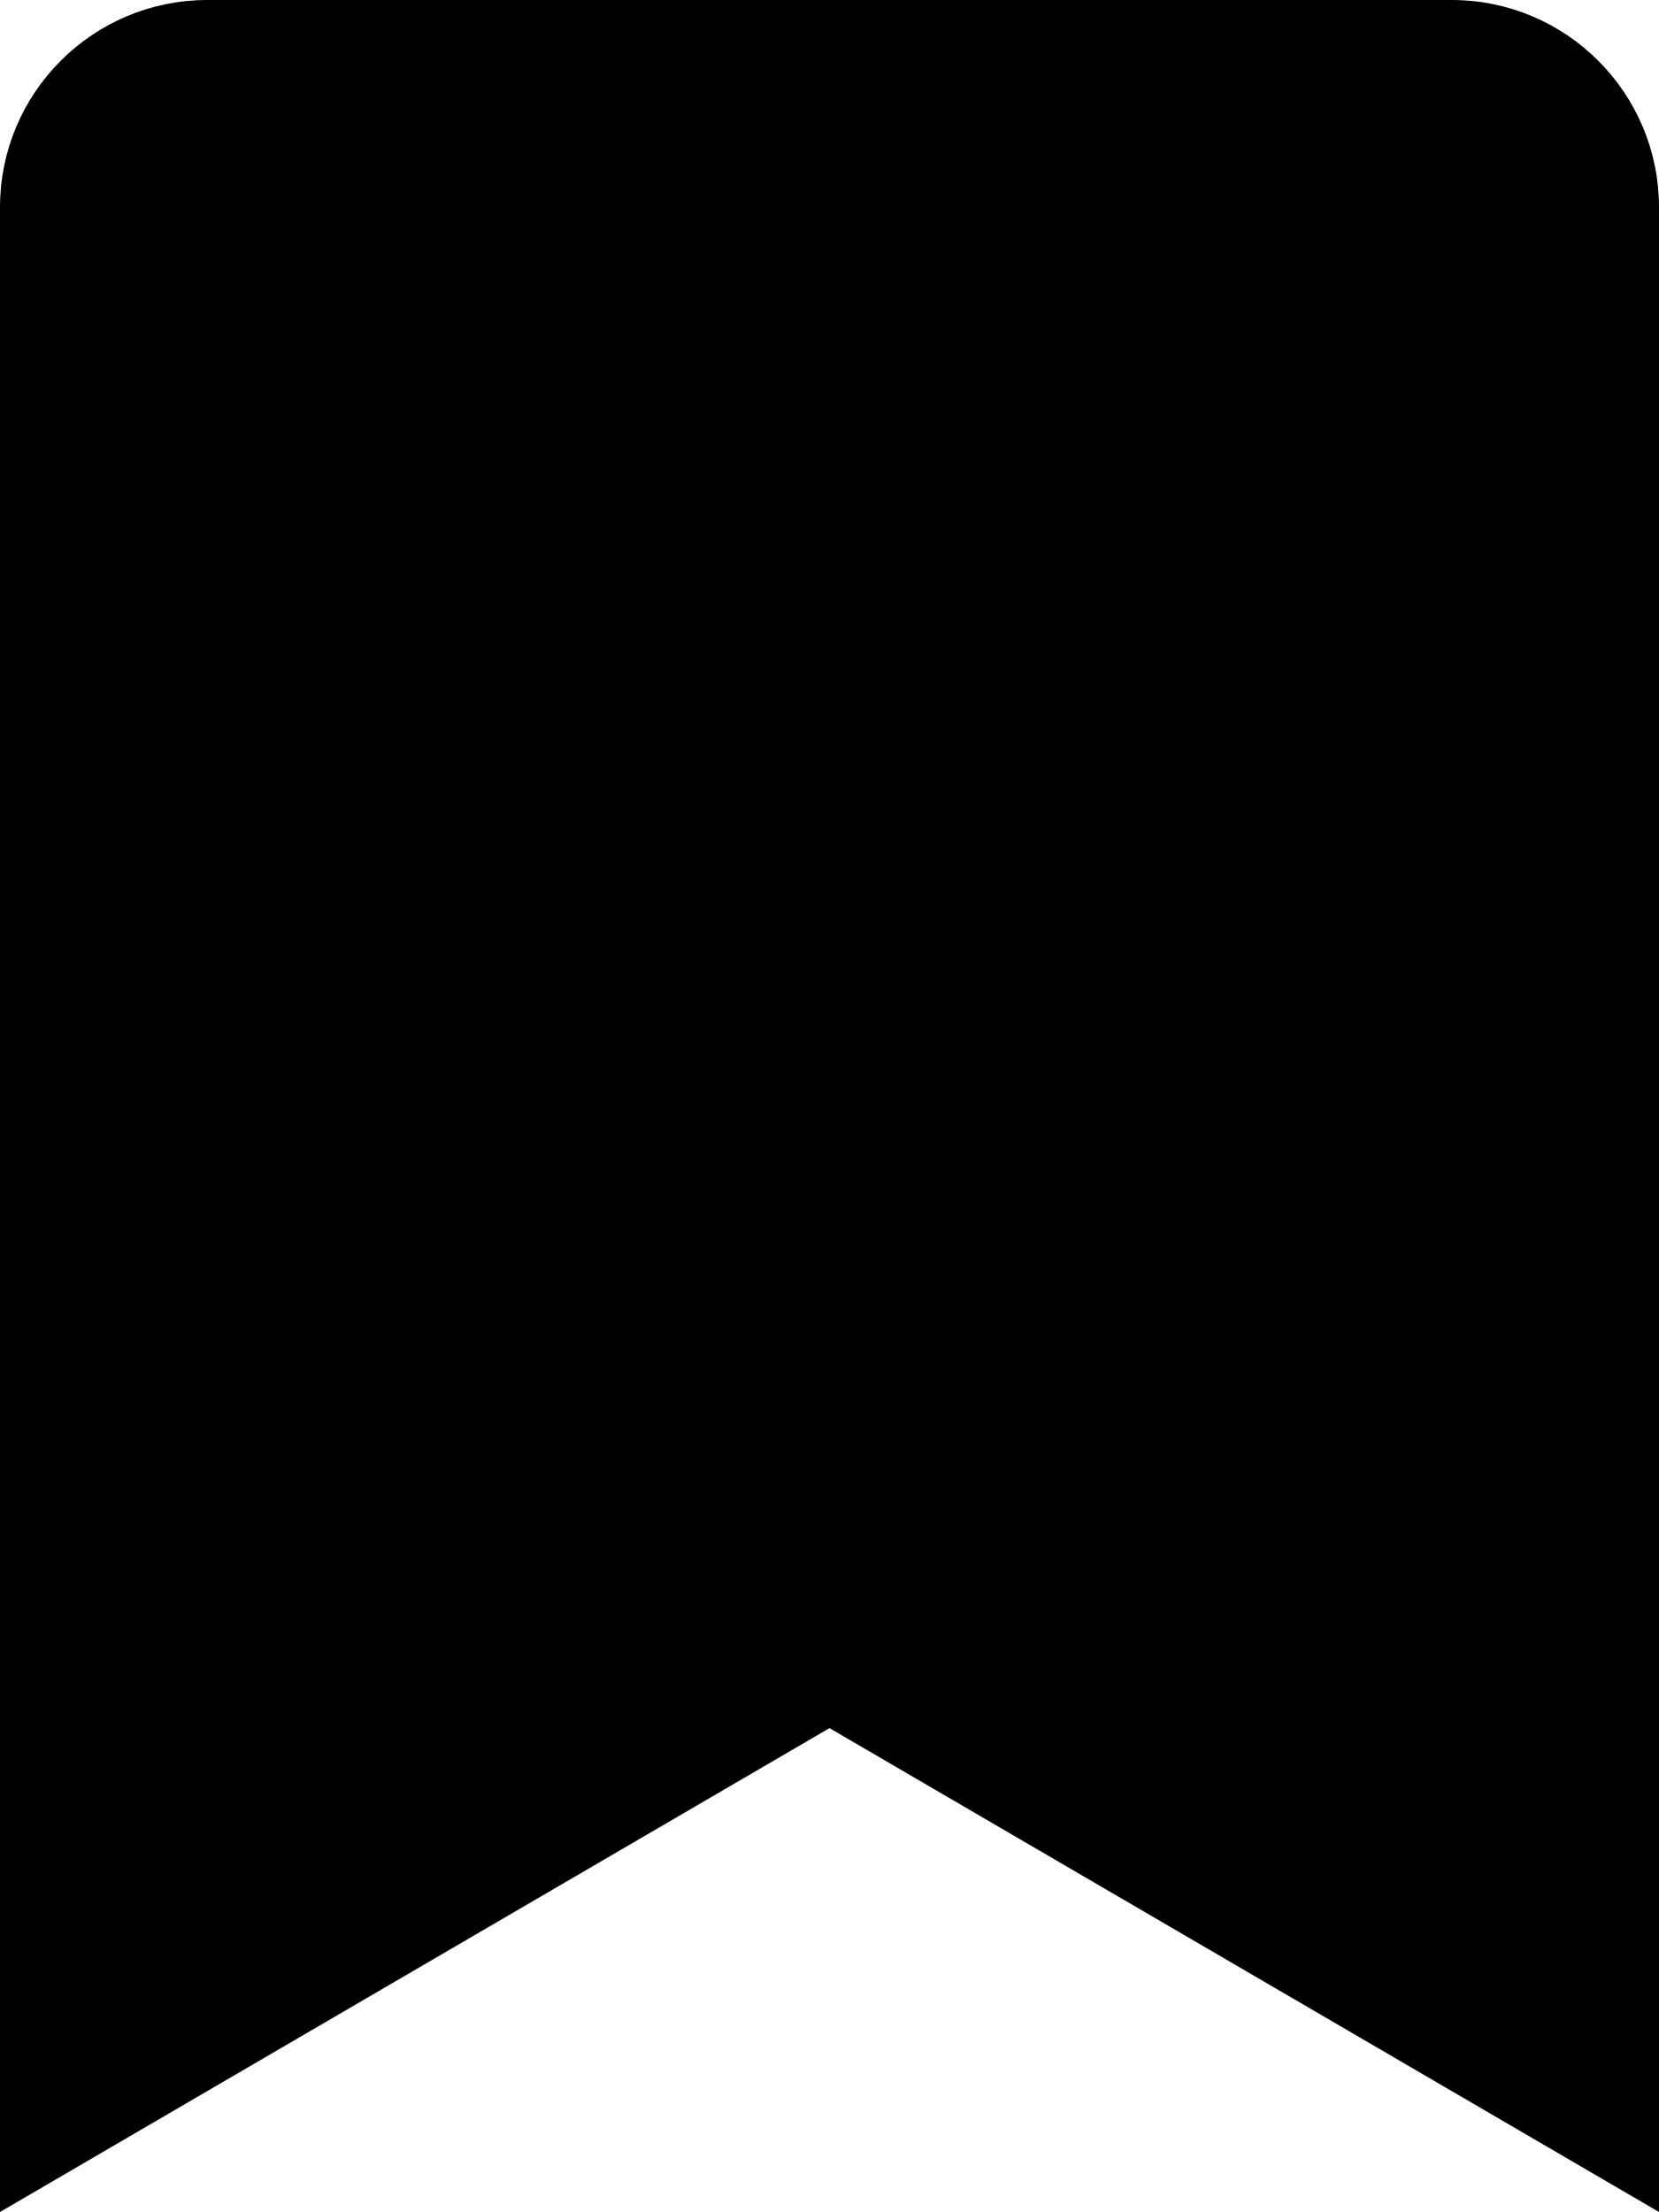
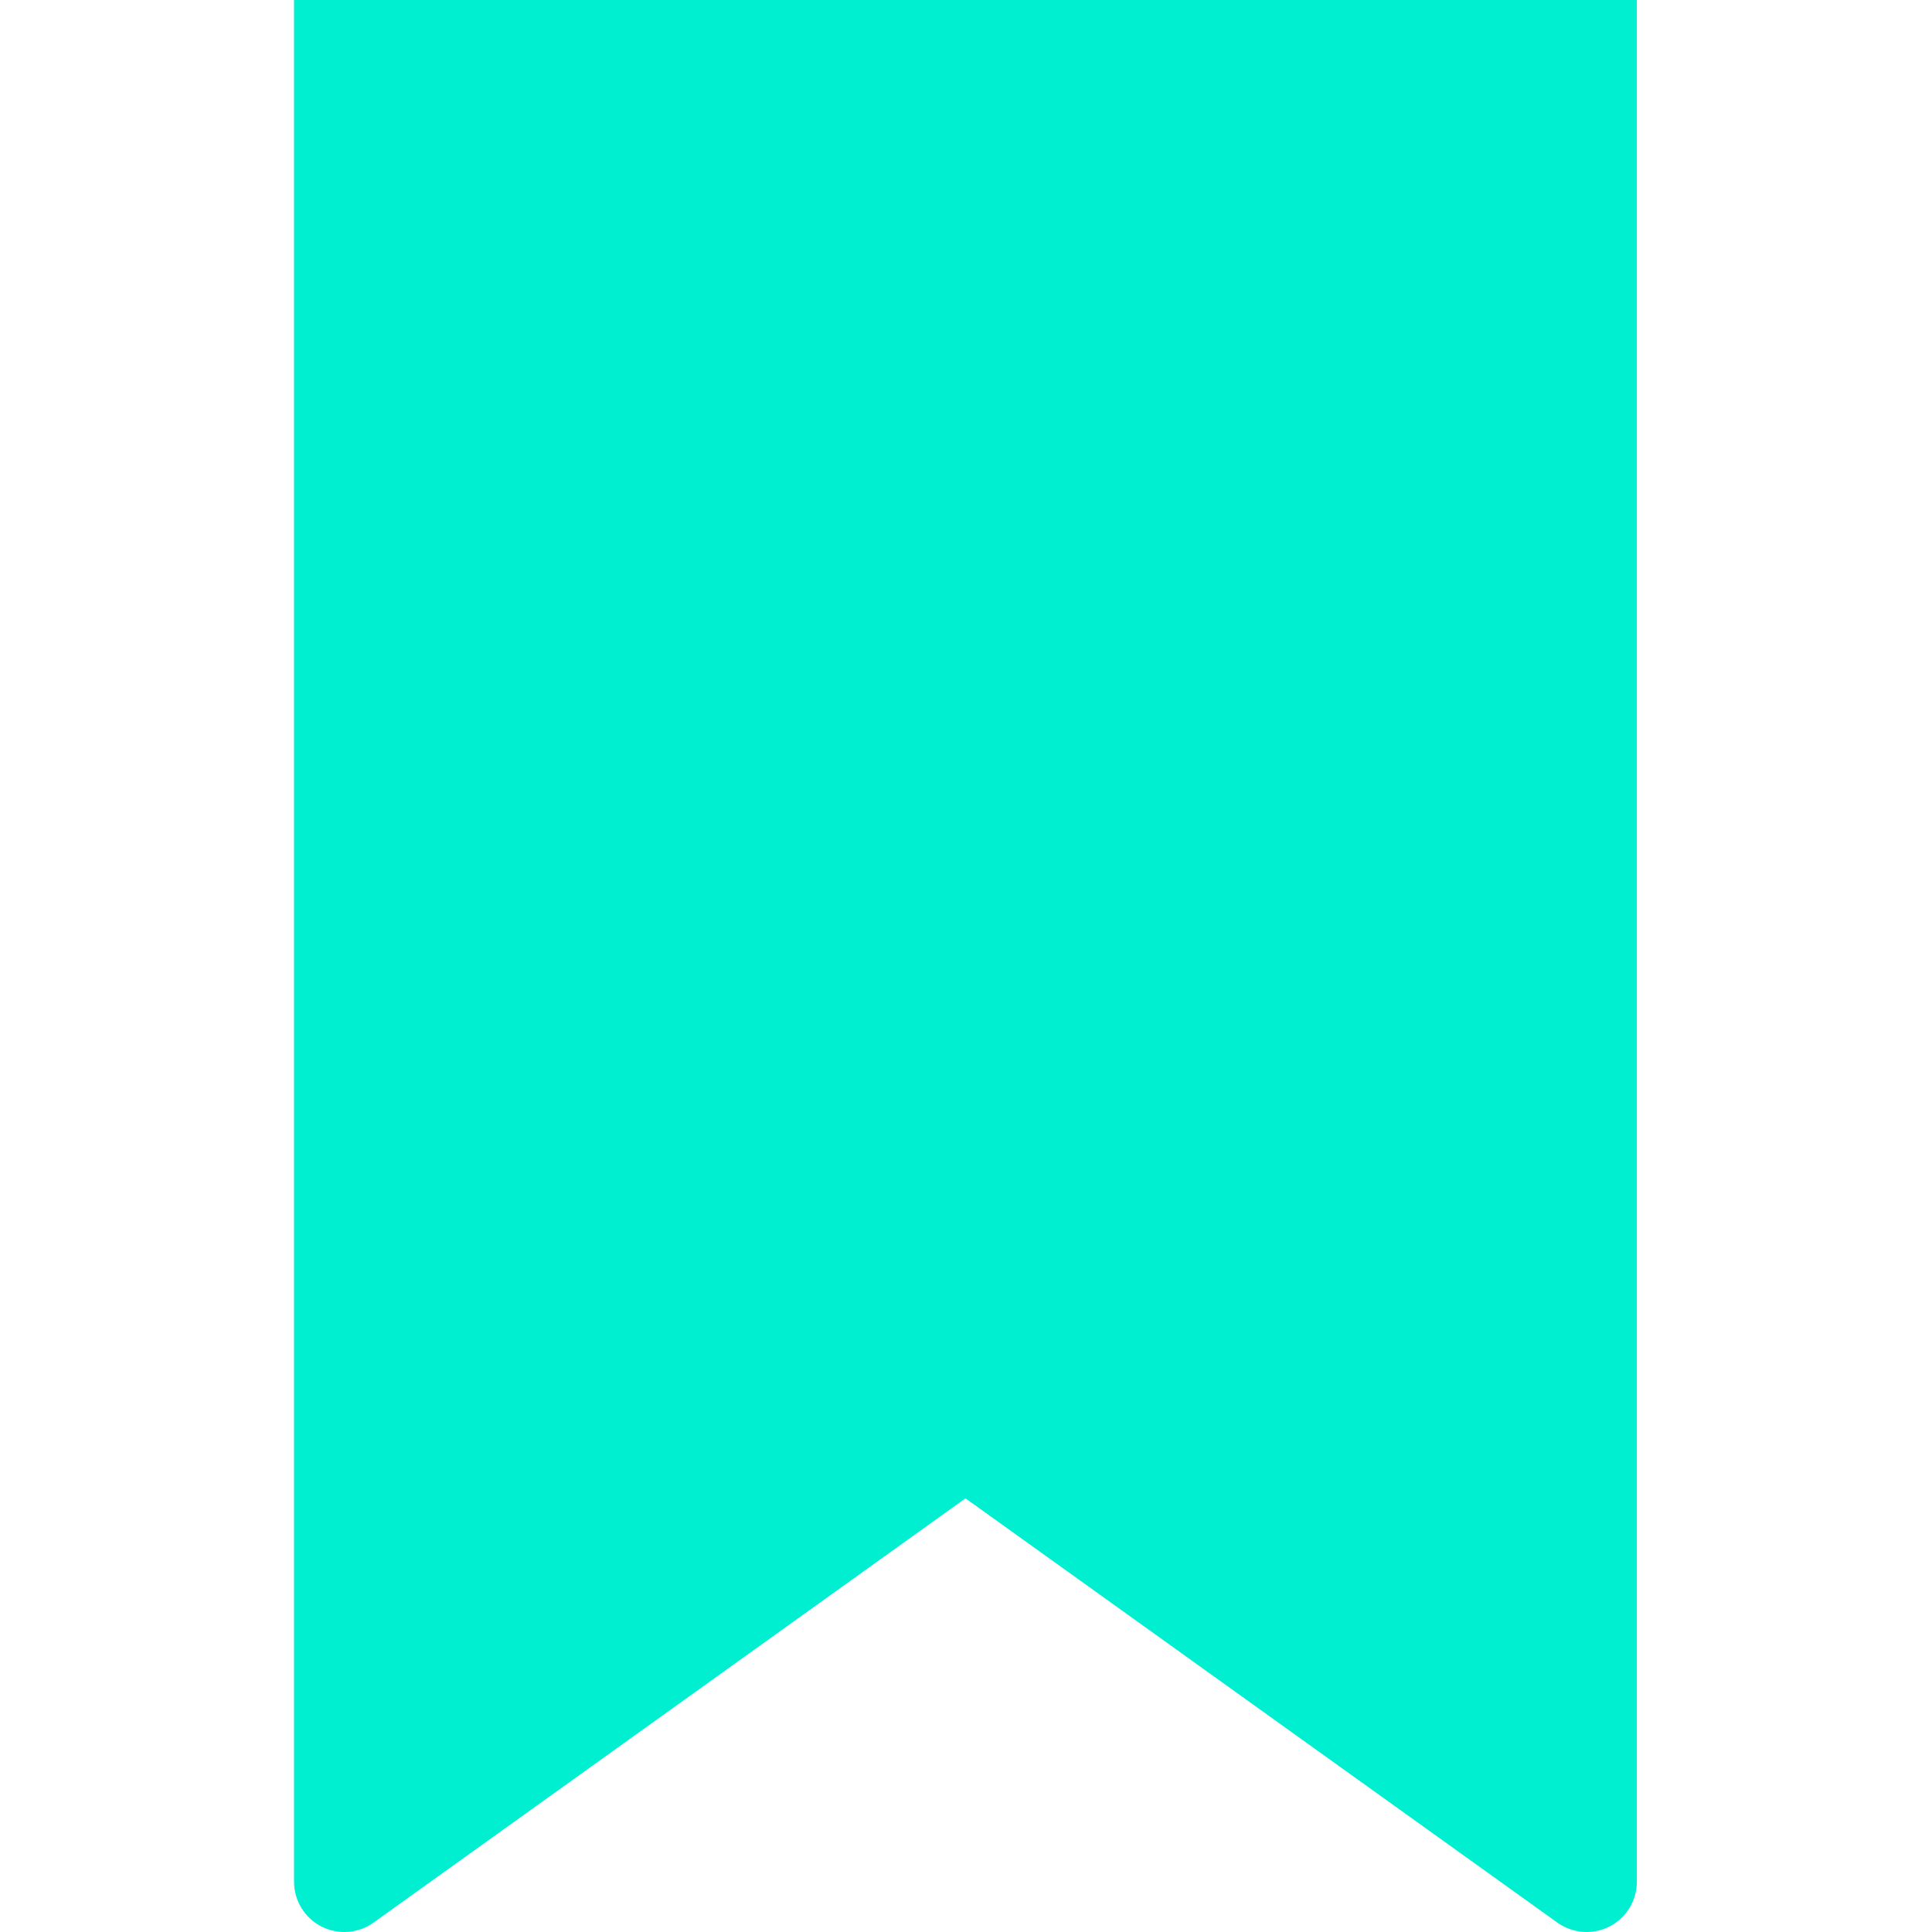
- <svg xmlns="http://www.w3.org/2000/svg" aria-hidden="true" focusable="false" data-prefix="fas" data-icon="bookmark" class="svg-inline--fa fa-bookmark fa-w-12" role="img" viewBox="0 0 384 512">
-   <path fill="currentColor" d="M0 512V48C0 21.49 21.49 0 48 0h288c26.51 0 48 21.49 48 48v464L192 400 0 512z" />
+ <svg xmlns="http://www.w3.org/2000/svg" height="384pt" viewBox="-58 0 384 384.525" width="384pt">
+   <path d="m267.523 0v374.531c-.004 3.746-2.102 7.18-5.438 8.891-3.336 1.711-7.348 1.414-10.395-.773l-117.797-84.438-117.801 84.438c-3.047 2.188-7.059 2.484-10.395.773-3.336-1.711-5.434-5.145-5.438-8.891v-374.531zm0 0" fill="#00efd1" />
</svg>
